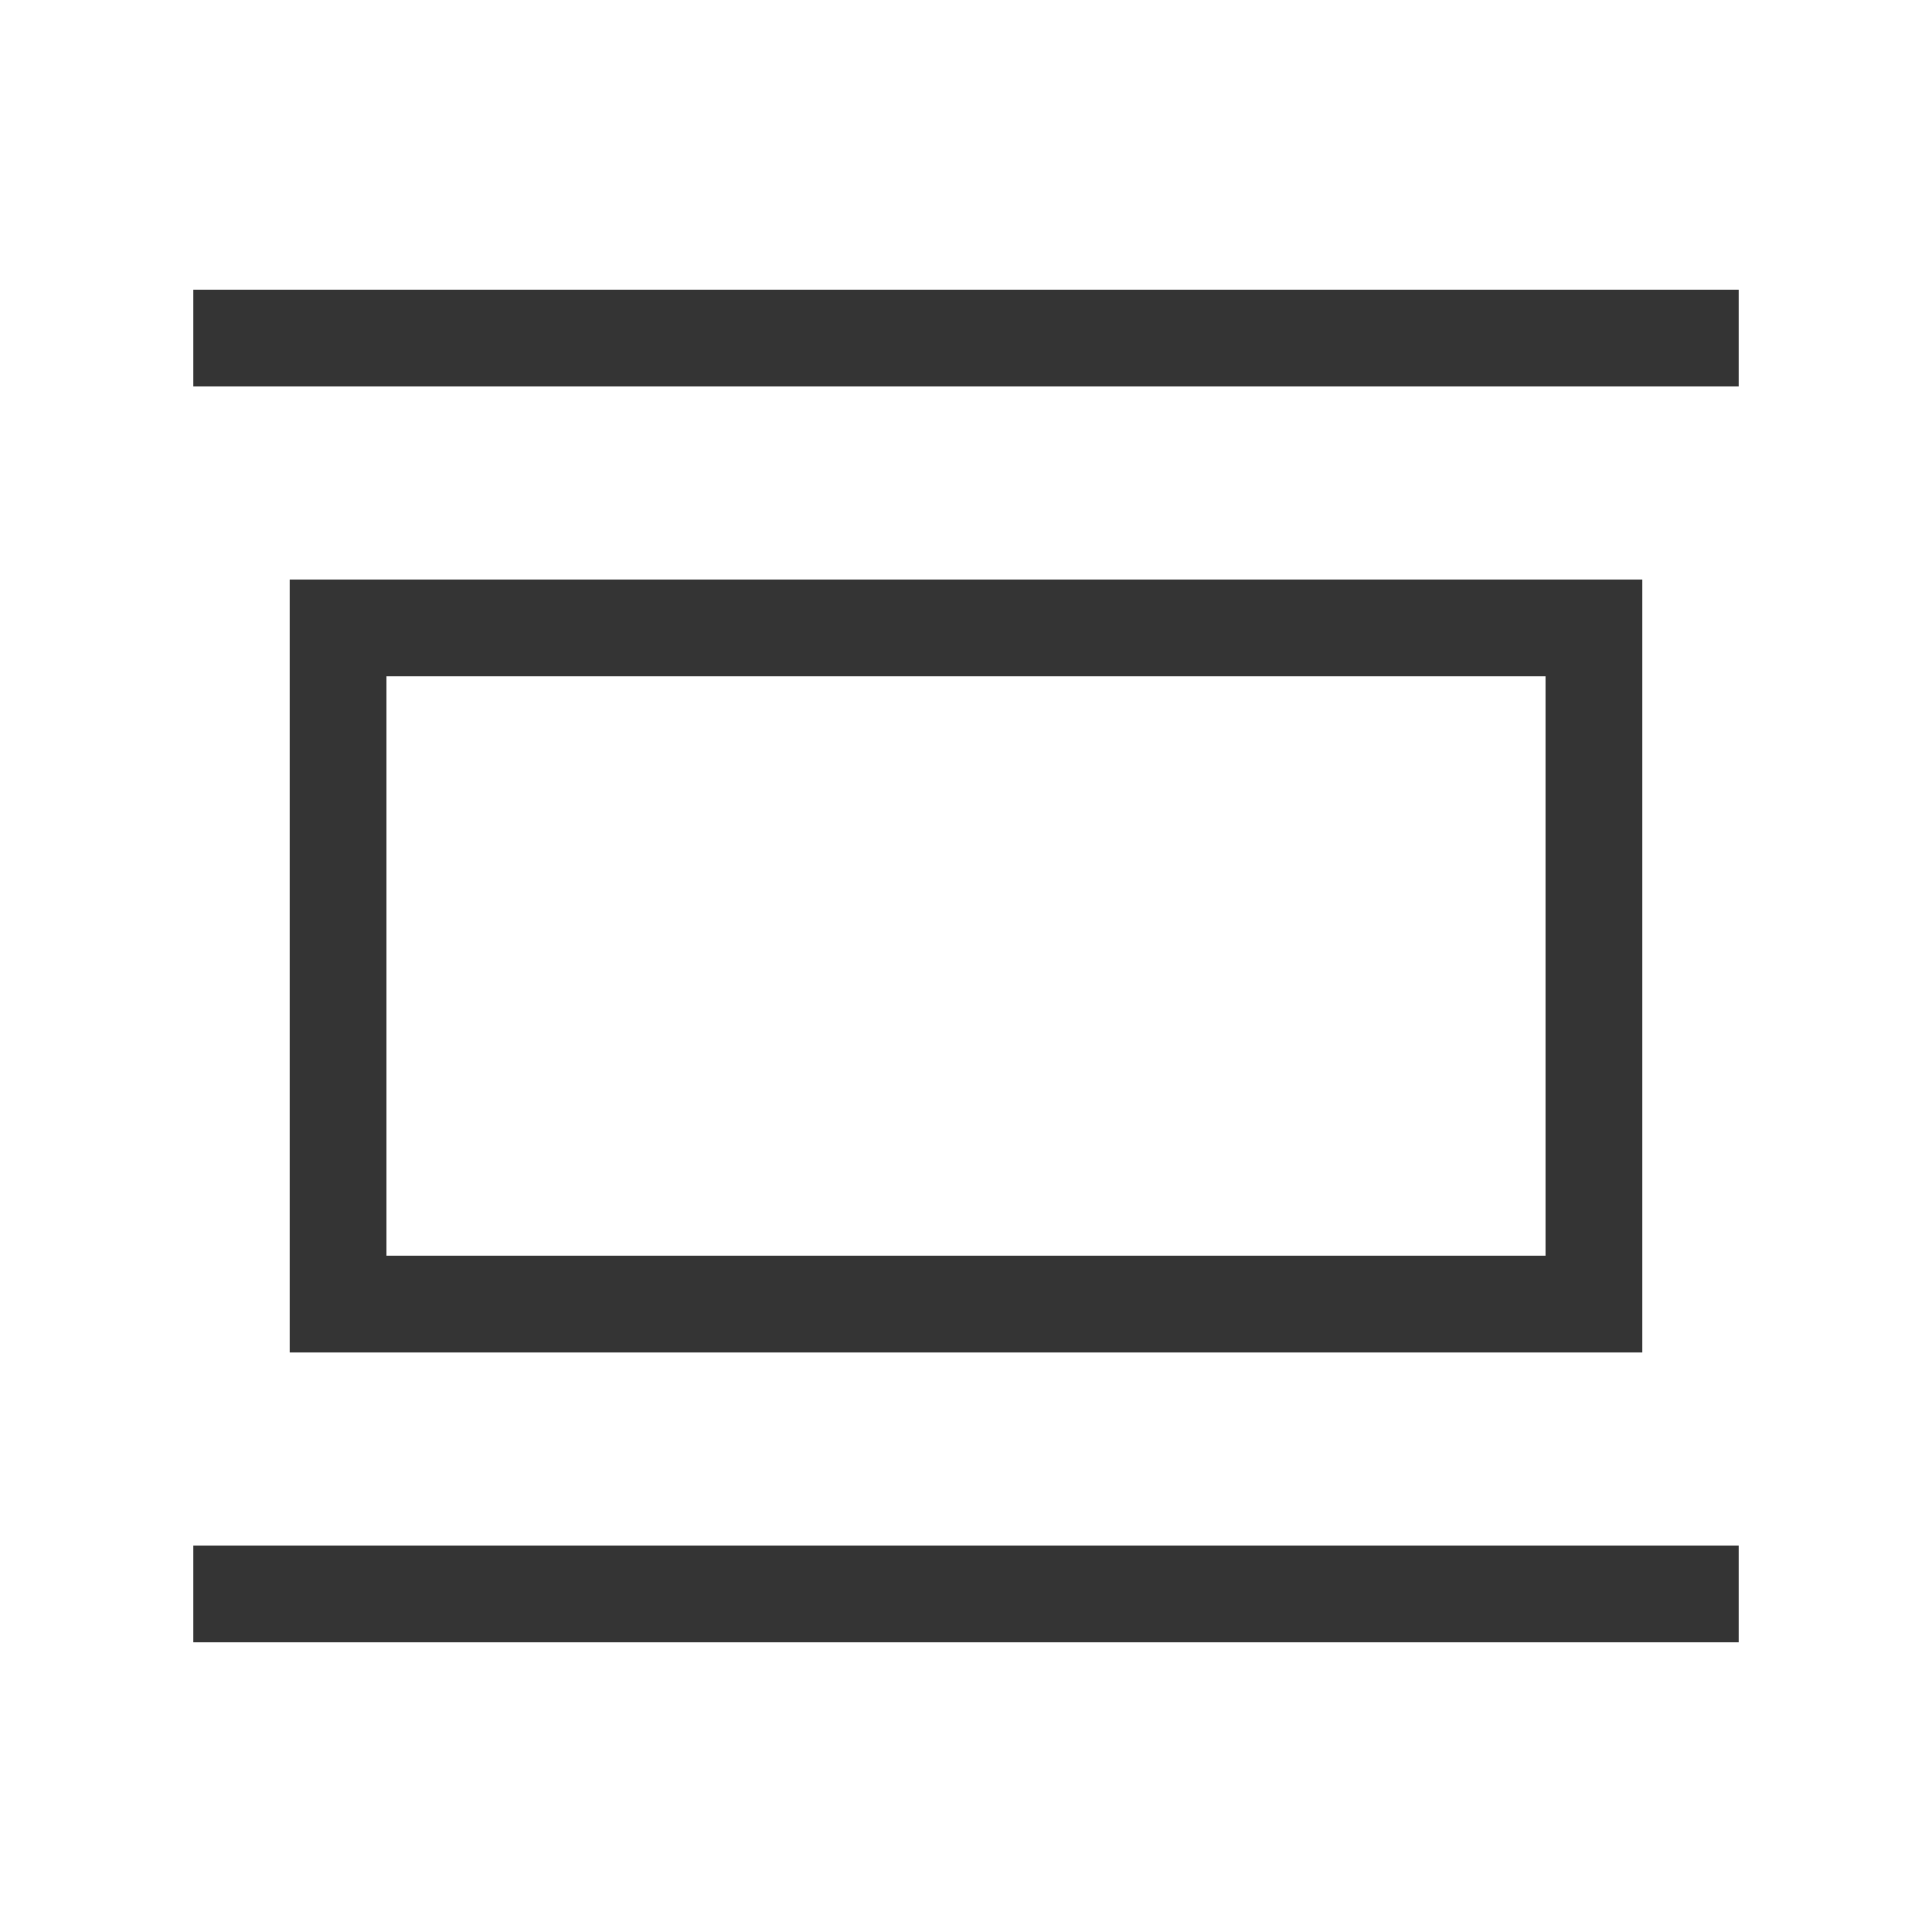
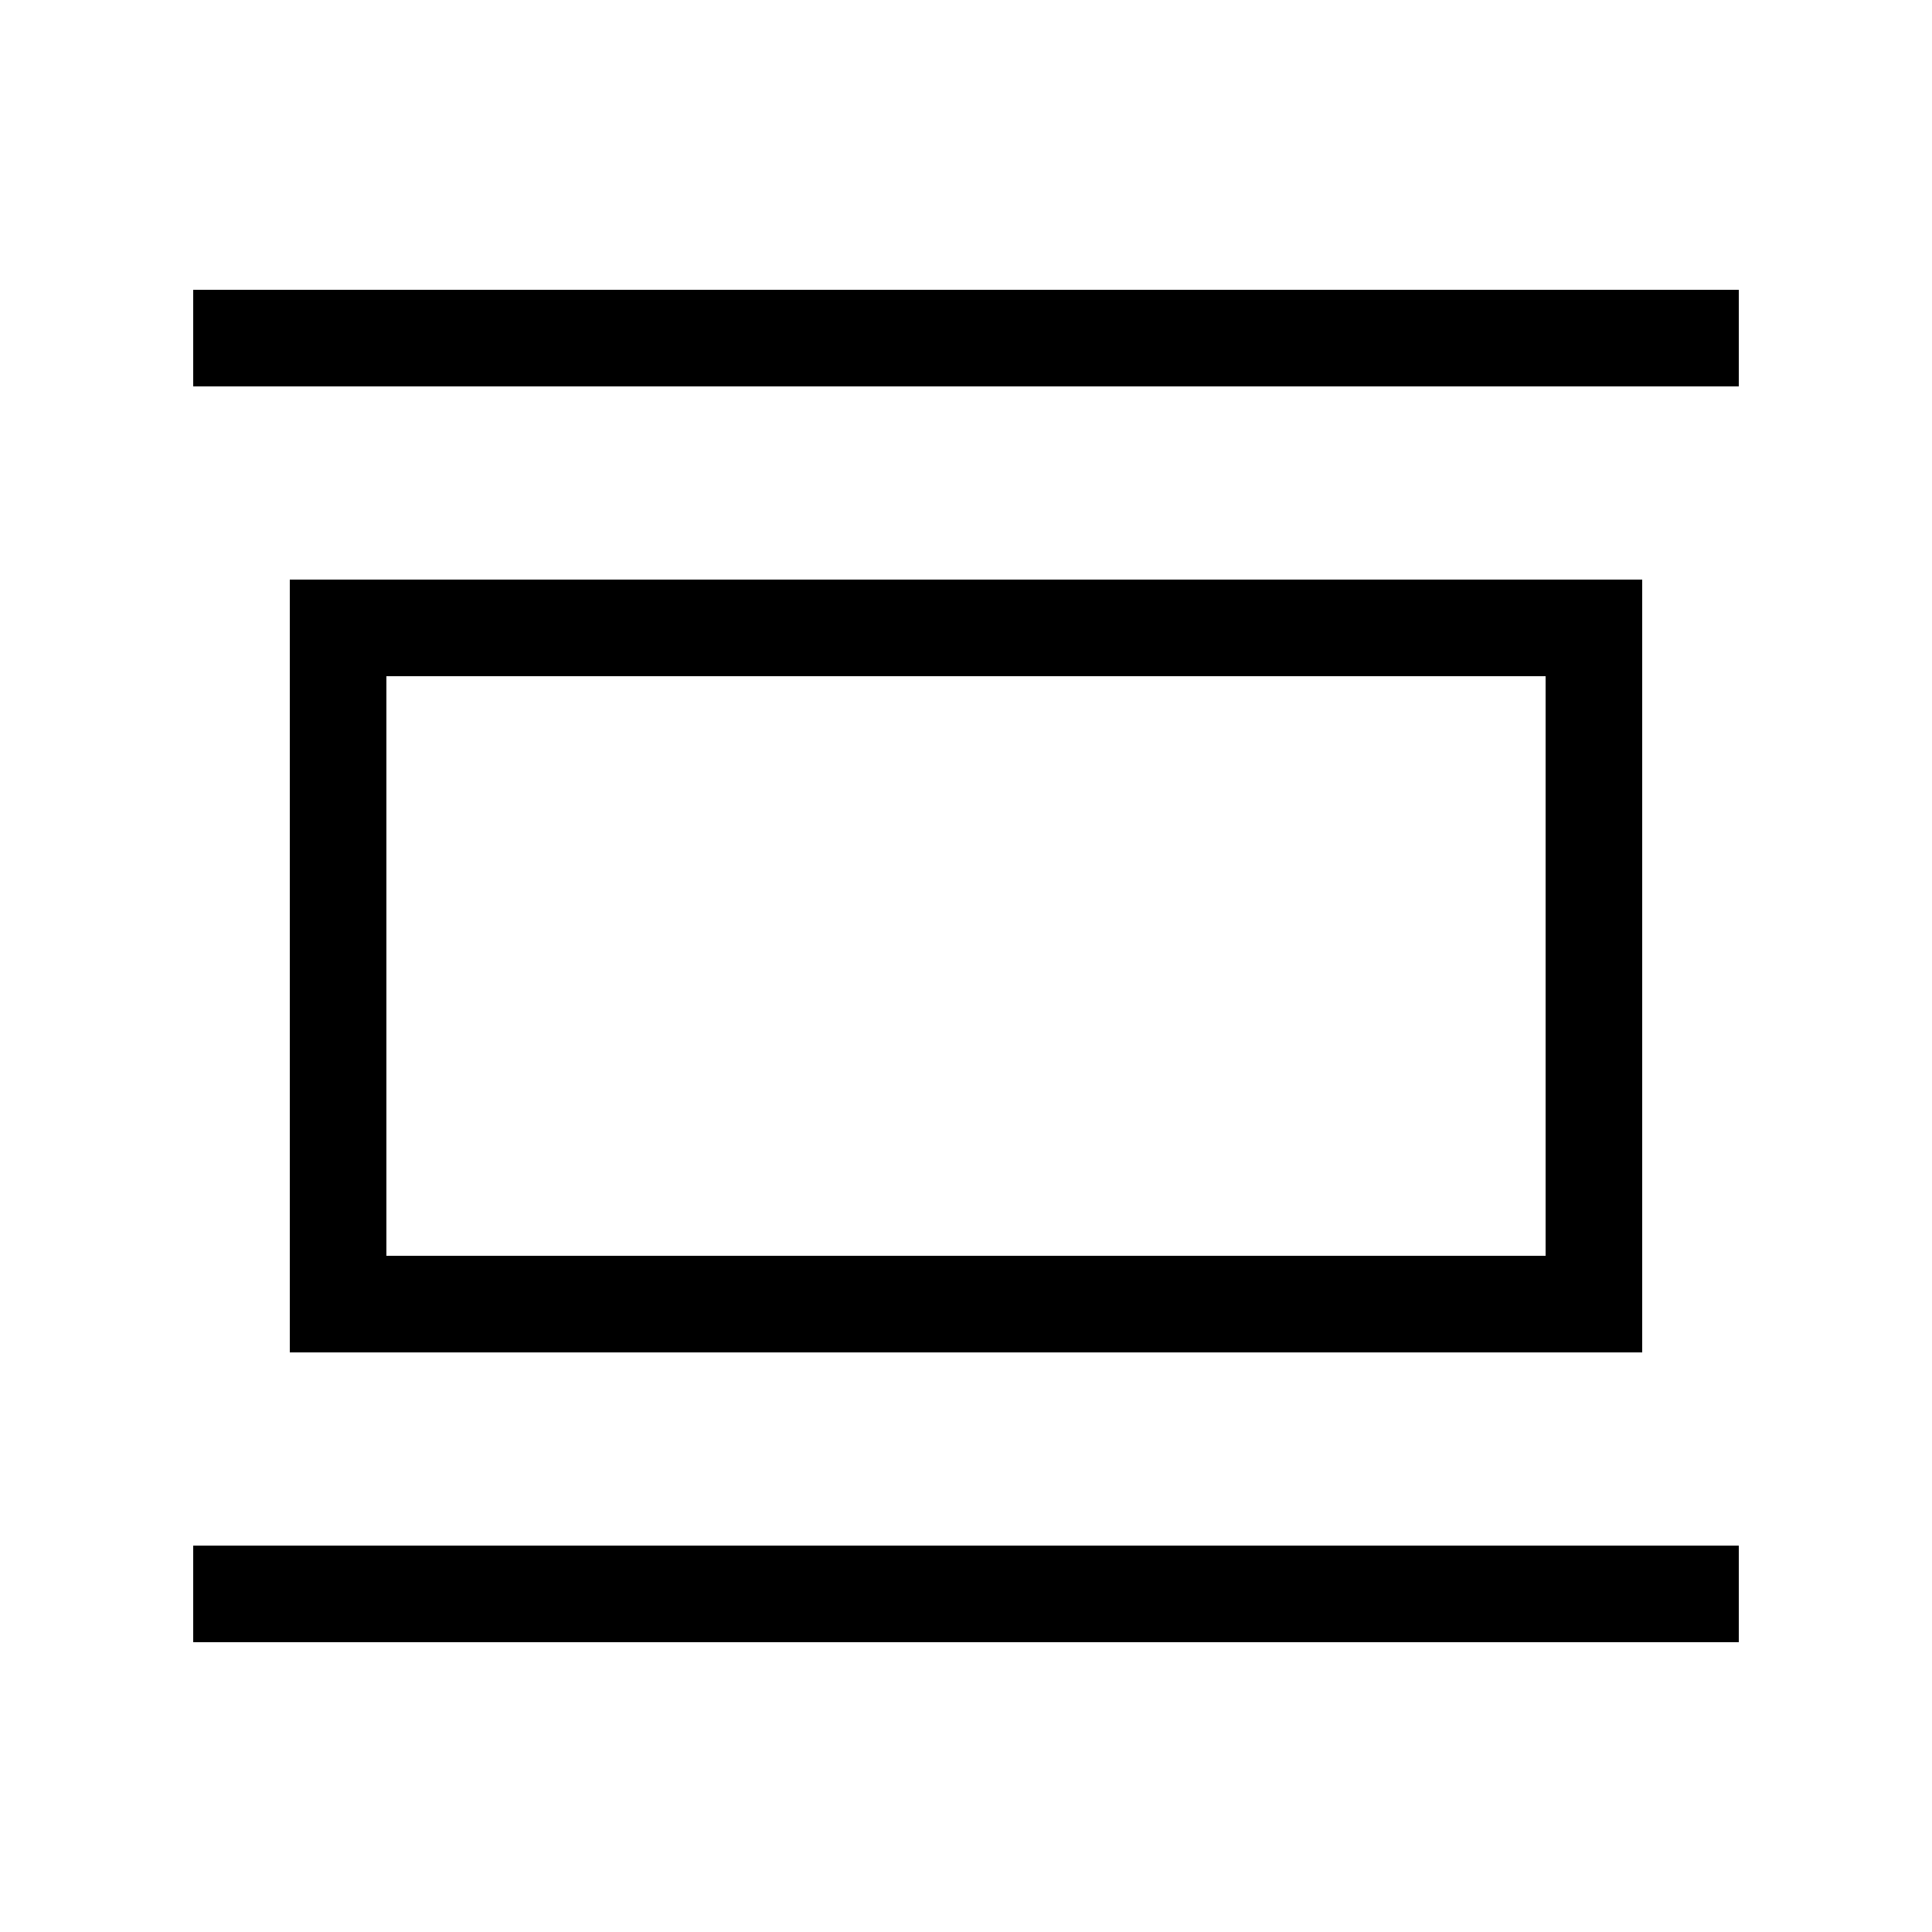
<svg xmlns="http://www.w3.org/2000/svg" width="100%" height="100%" viewBox="0 0 20 20" version="1.1" xml:space="preserve">
-   <path d="M2,16l16,0l0,1l-16,0l0,-1Zm15,-2l-14,0l0,-8l14,0l0,8Zm-1,-7l-12,0l0,6l12,0l0,-6Zm-14,-4l16,0l0,1l-16,0l0,-1Z" style="fill:#343434;" />
+   <path d="M2,16l16,0l0,1l-16,0l0,-1Zm15,-2l-14,0l0,-8l14,0l0,8Zm-1,-7l-12,0l0,6l12,0l0,-6Zm-14,-4l16,0l0,1l-16,0l0,-1Z" />
</svg>
